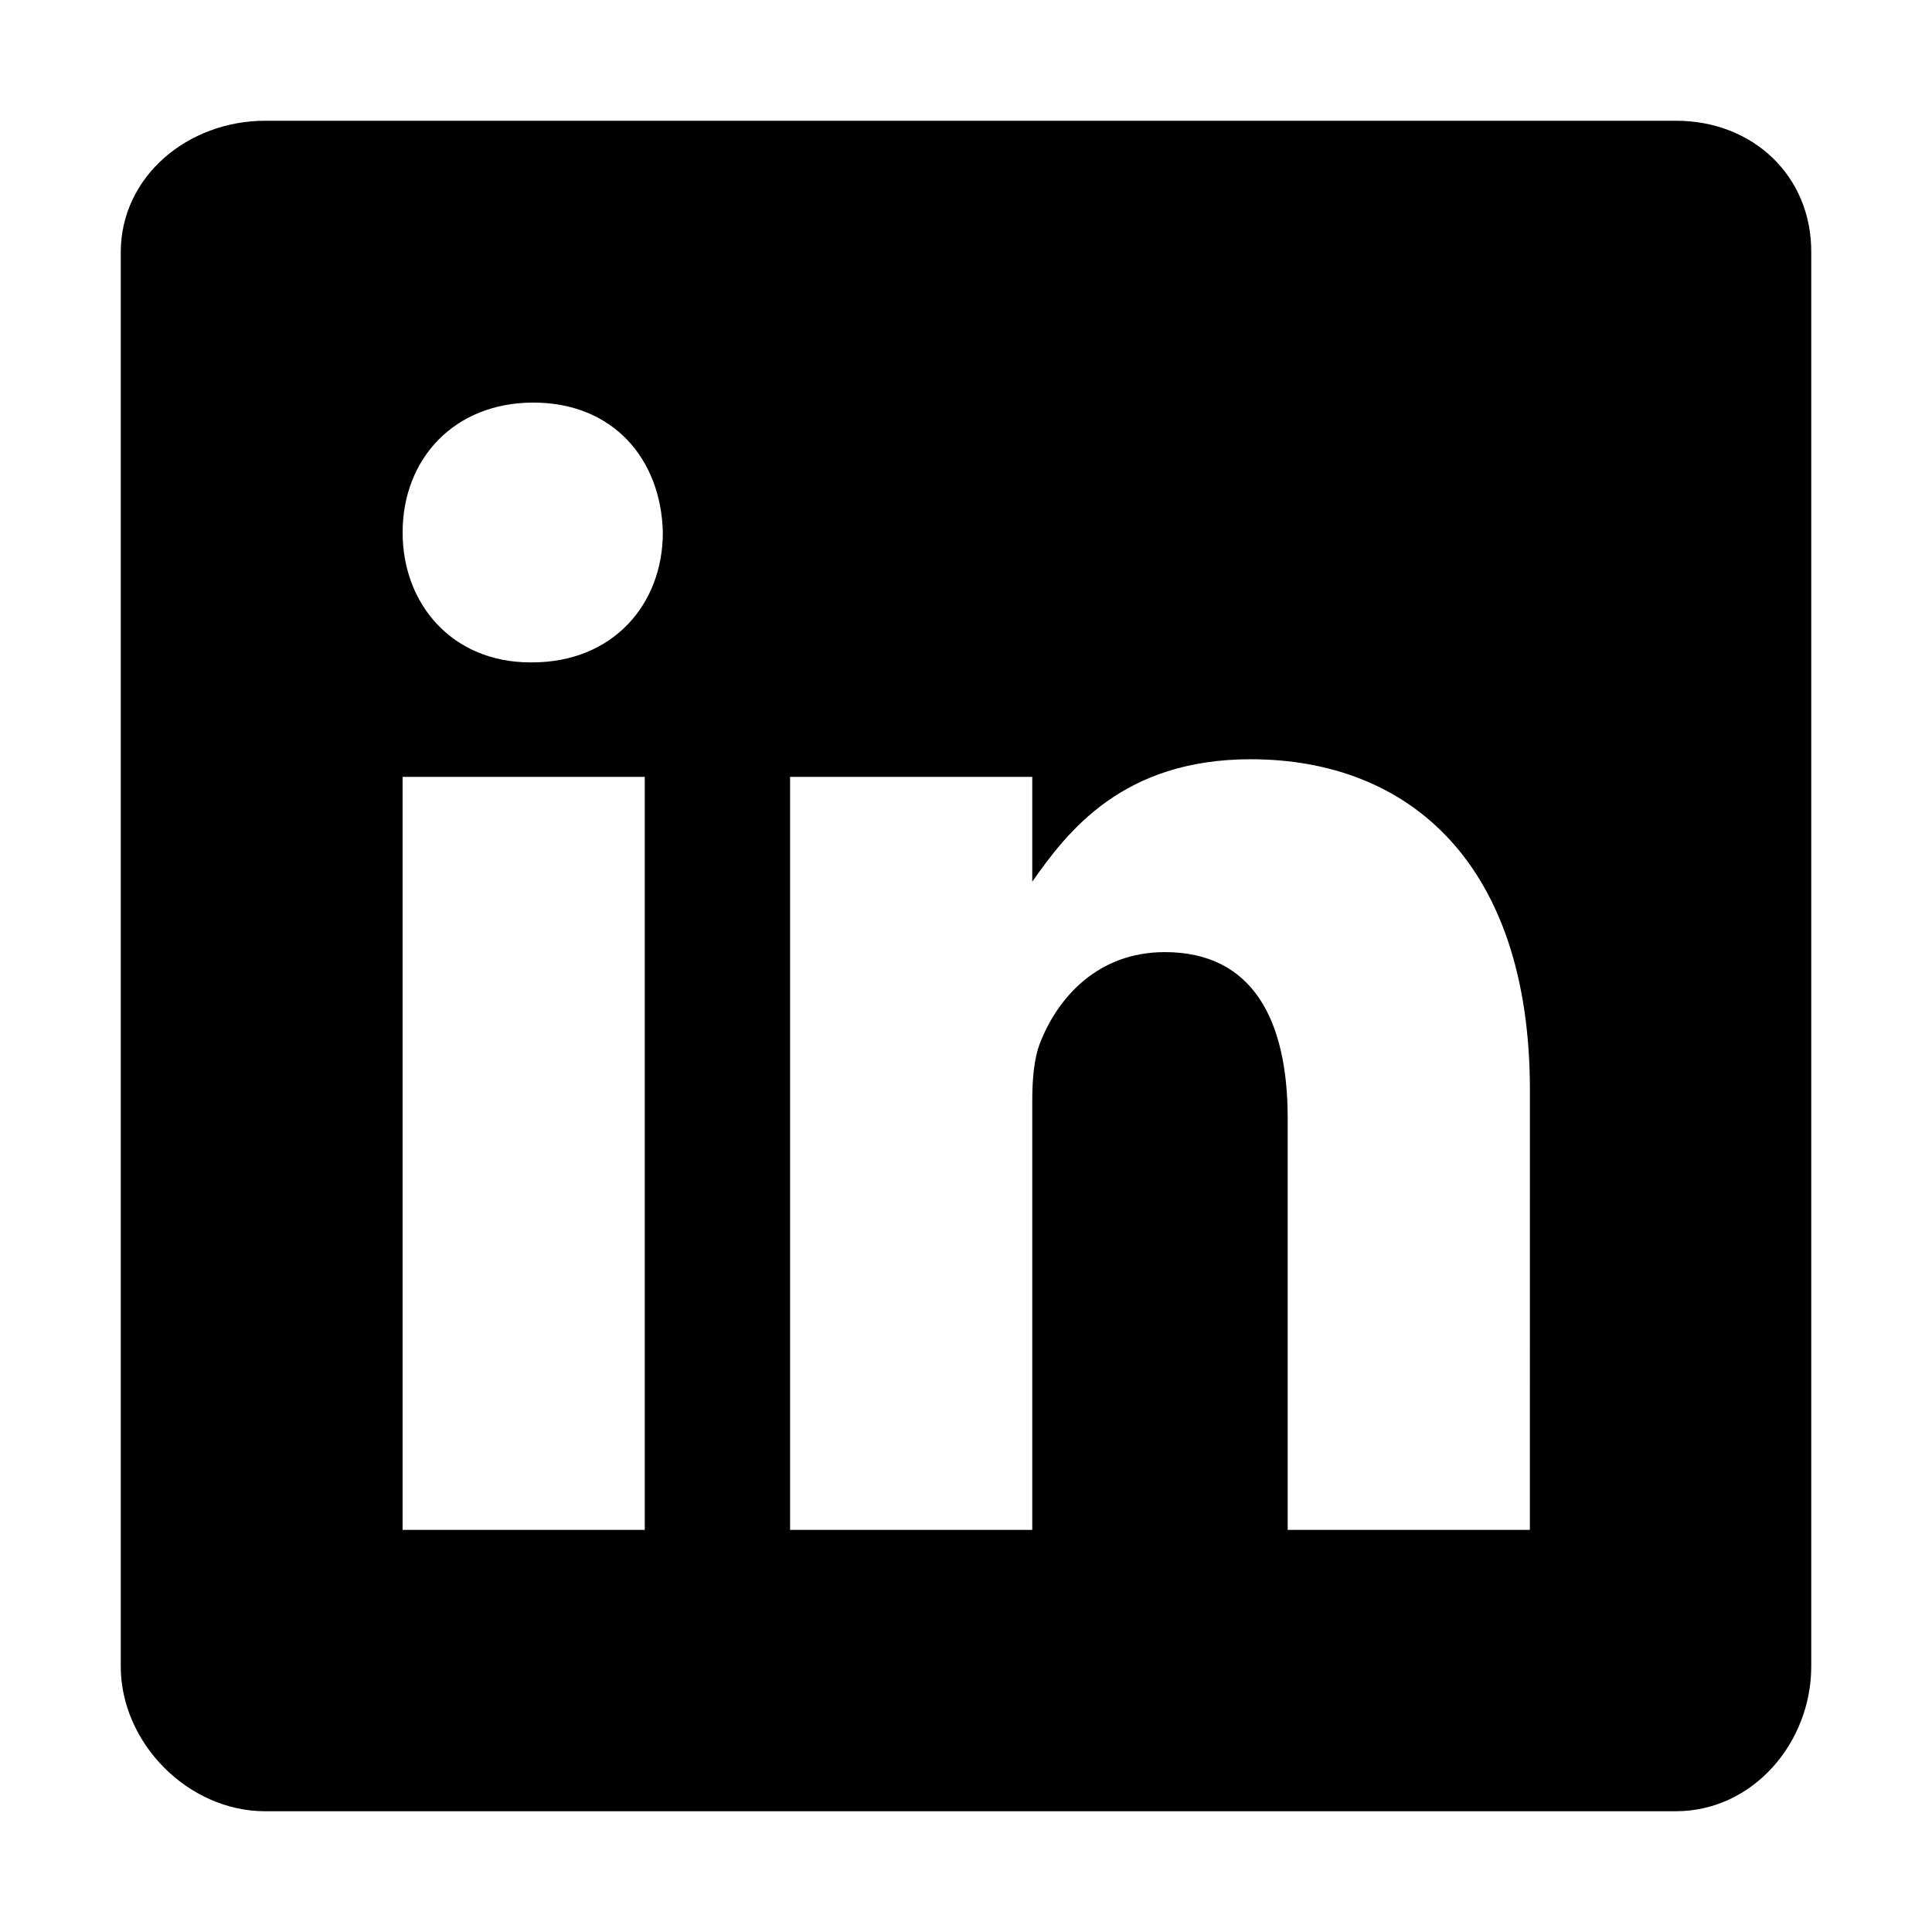
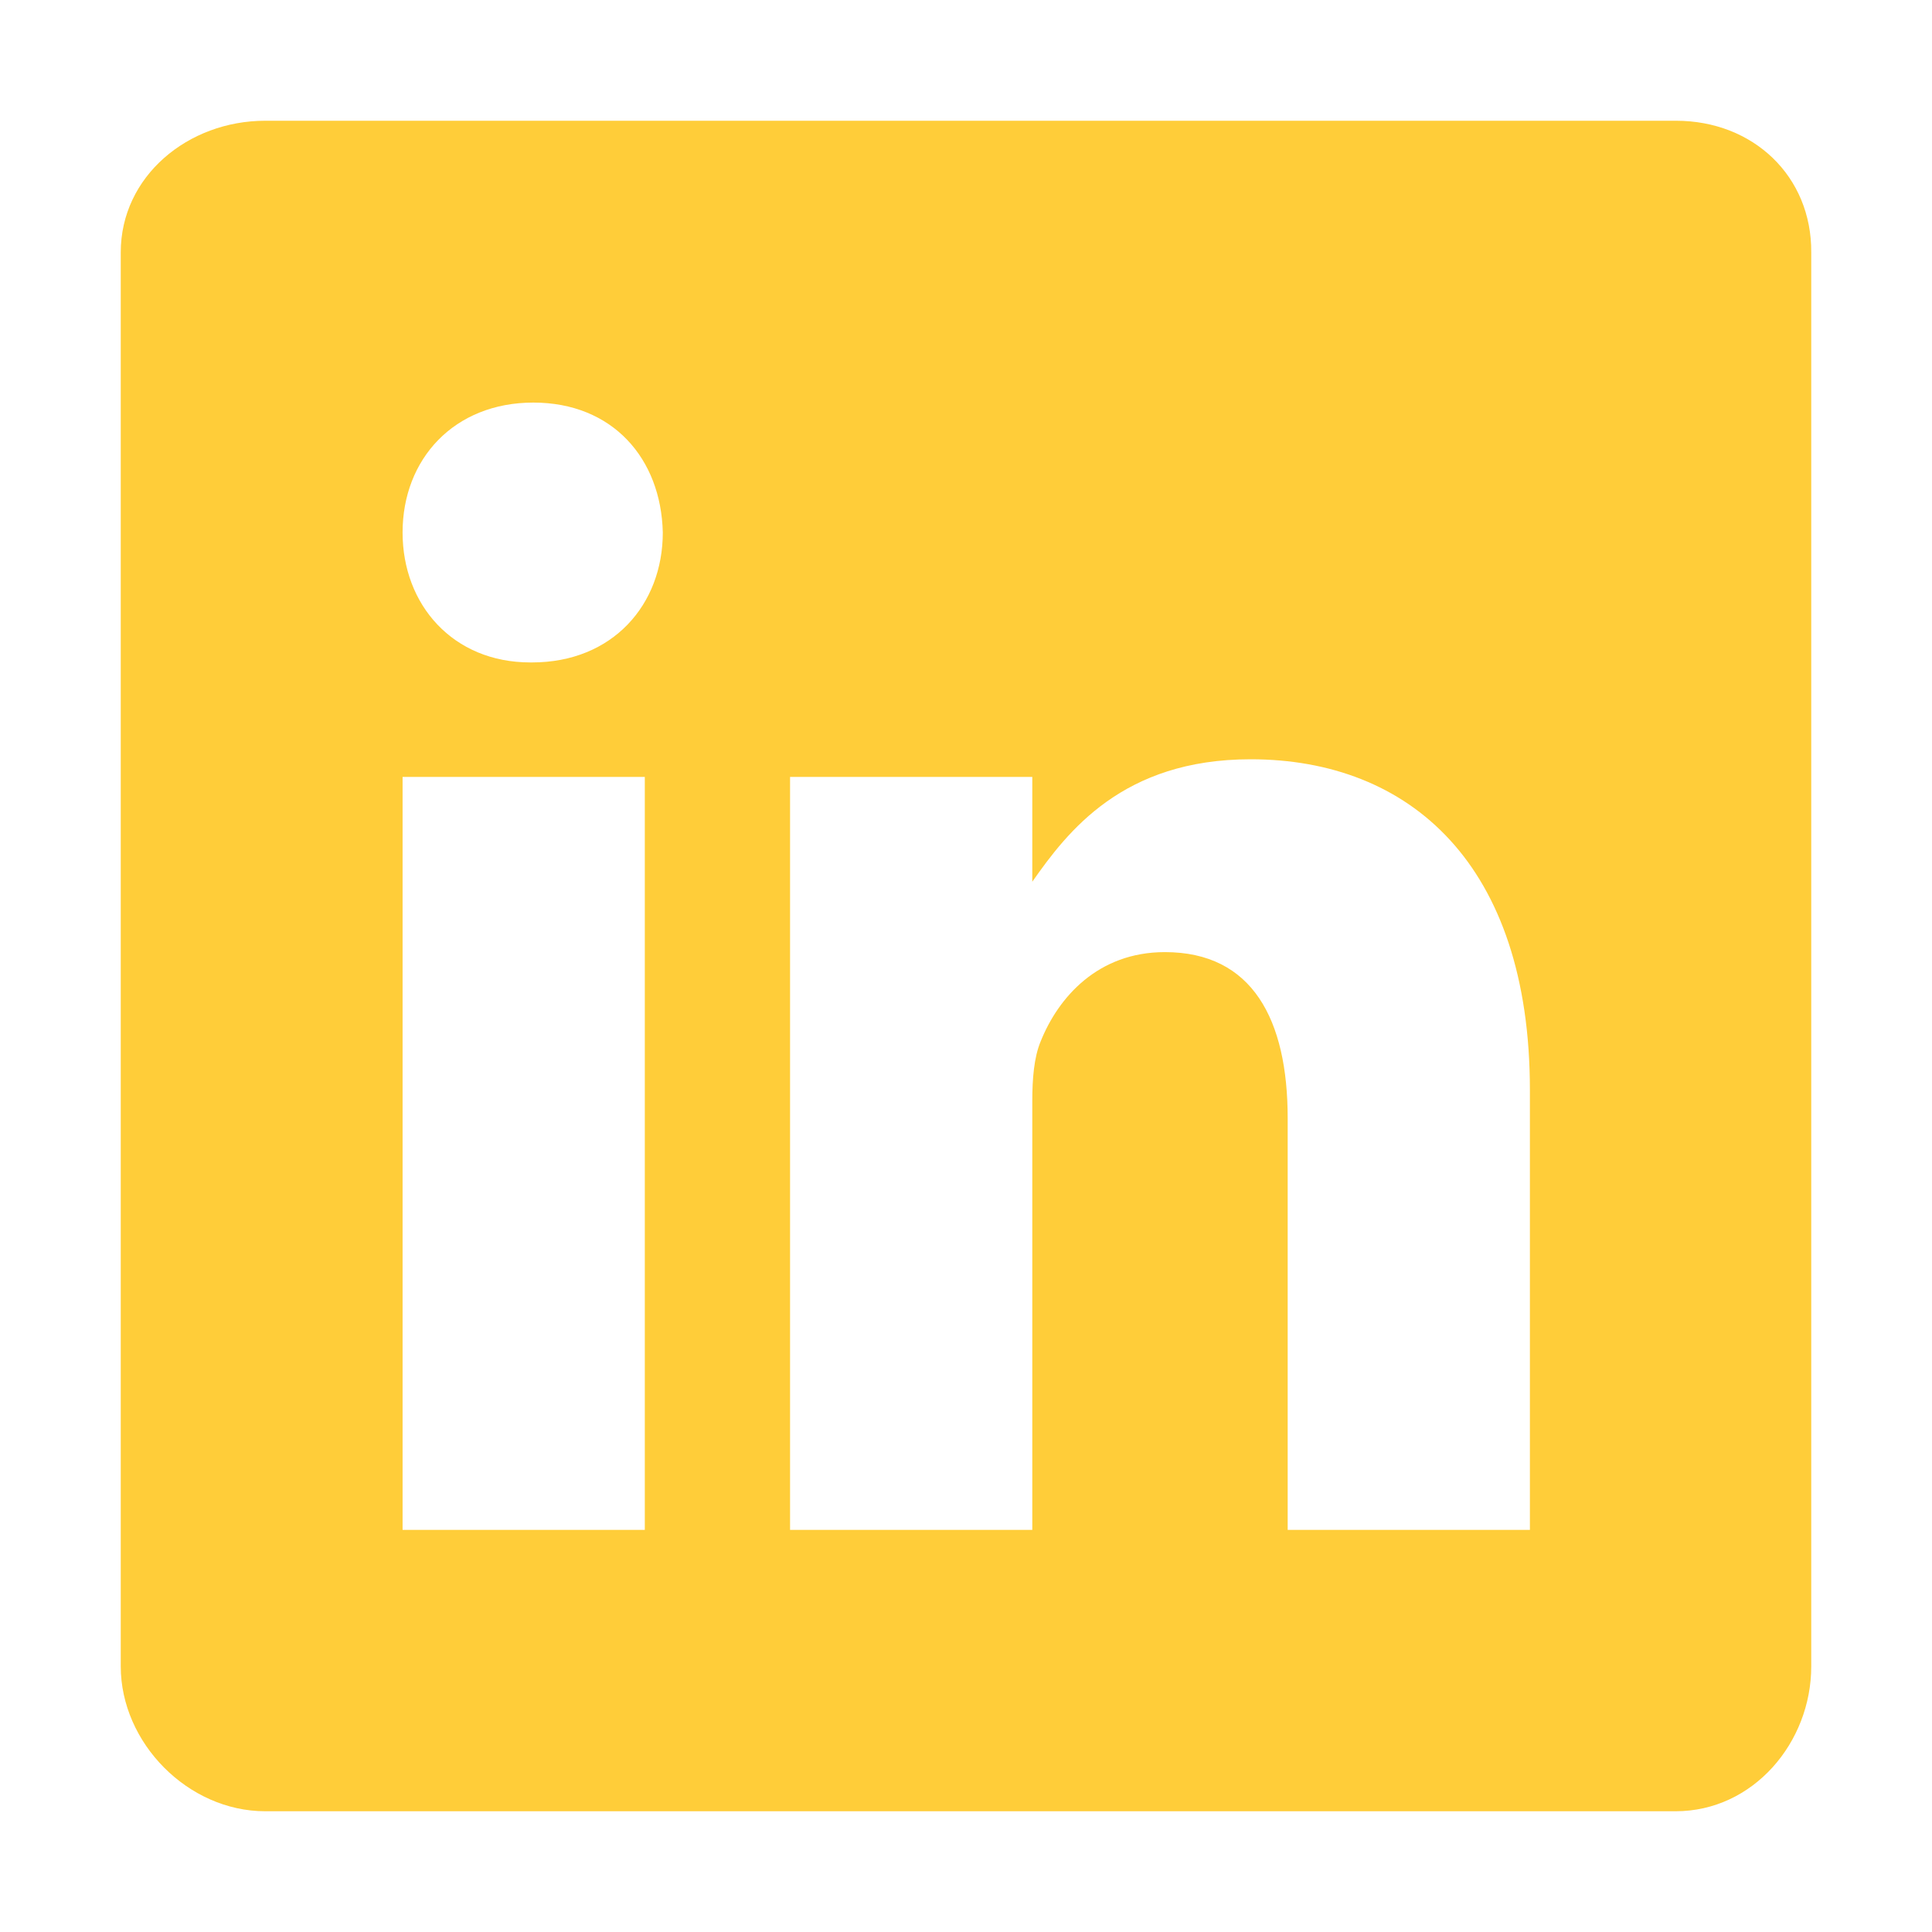
- <svg xmlns="http://www.w3.org/2000/svg" class="ionicon" viewBox="0 0 512 512">
-   <path d="M444.17 32H70.28C49.85 32 32 46.7 32 66.89v374.72C32 461.91 49.85 480 70.28 480h373.78c20.54 0 35.94-18.21 35.94-38.39V66.89C480.12 46.7 464.6 32 444.17 32zm-273.3 373.43h-64.18V205.88h64.18zM141 175.54h-.46c-20.54 0-33.84-15.29-33.84-34.43 0-19.49 13.65-34.42 34.65-34.42s33.85 14.82 34.31 34.42c-.01 19.14-13.31 34.43-34.66 34.43zm264.43 229.89h-64.18V296.32c0-26.14-9.34-44-32.56-44-17.74 0-28.24 12-32.91 23.69-1.75 4.2-2.22 9.92-2.22 15.76v113.66h-64.18V205.88h64.18v27.77c9.34-13.3 23.93-32.44 57.88-32.44 42.13 0 74 27.77 74 87.64z" />
+ <svg xmlns="http://www.w3.org/2000/svg" width="16" height="16" viewBox="0 0 16 16" fill="none">
+   <path d="M13.88 1H2.196C1.558 1 1 1.459 1 2.09V13.8C1 14.435 1.558 15 2.196 15H13.877C14.519 15 15 14.431 15 13.8V2.09C15.004 1.459 14.519 1 13.88 1ZM5.34 12.67H3.334V6.434H5.34V12.67ZM4.406 5.486H4.392C3.75 5.486 3.334 5.008 3.334 4.41C3.334 3.801 3.761 3.334 4.417 3.334C5.073 3.334 5.475 3.797 5.489 4.41C5.489 5.008 5.073 5.486 4.406 5.486ZM12.67 12.67H10.664V9.26C10.664 8.443 10.372 7.885 9.647 7.885C9.092 7.885 8.764 8.26 8.618 8.625C8.563 8.757 8.549 8.935 8.549 9.118V12.67H6.543V6.434H8.549V7.302C8.841 6.886 9.297 6.288 10.357 6.288C11.674 6.288 12.67 7.156 12.67 9.027L12.67 12.67Z" fill="#FFCD39" />
</svg>
